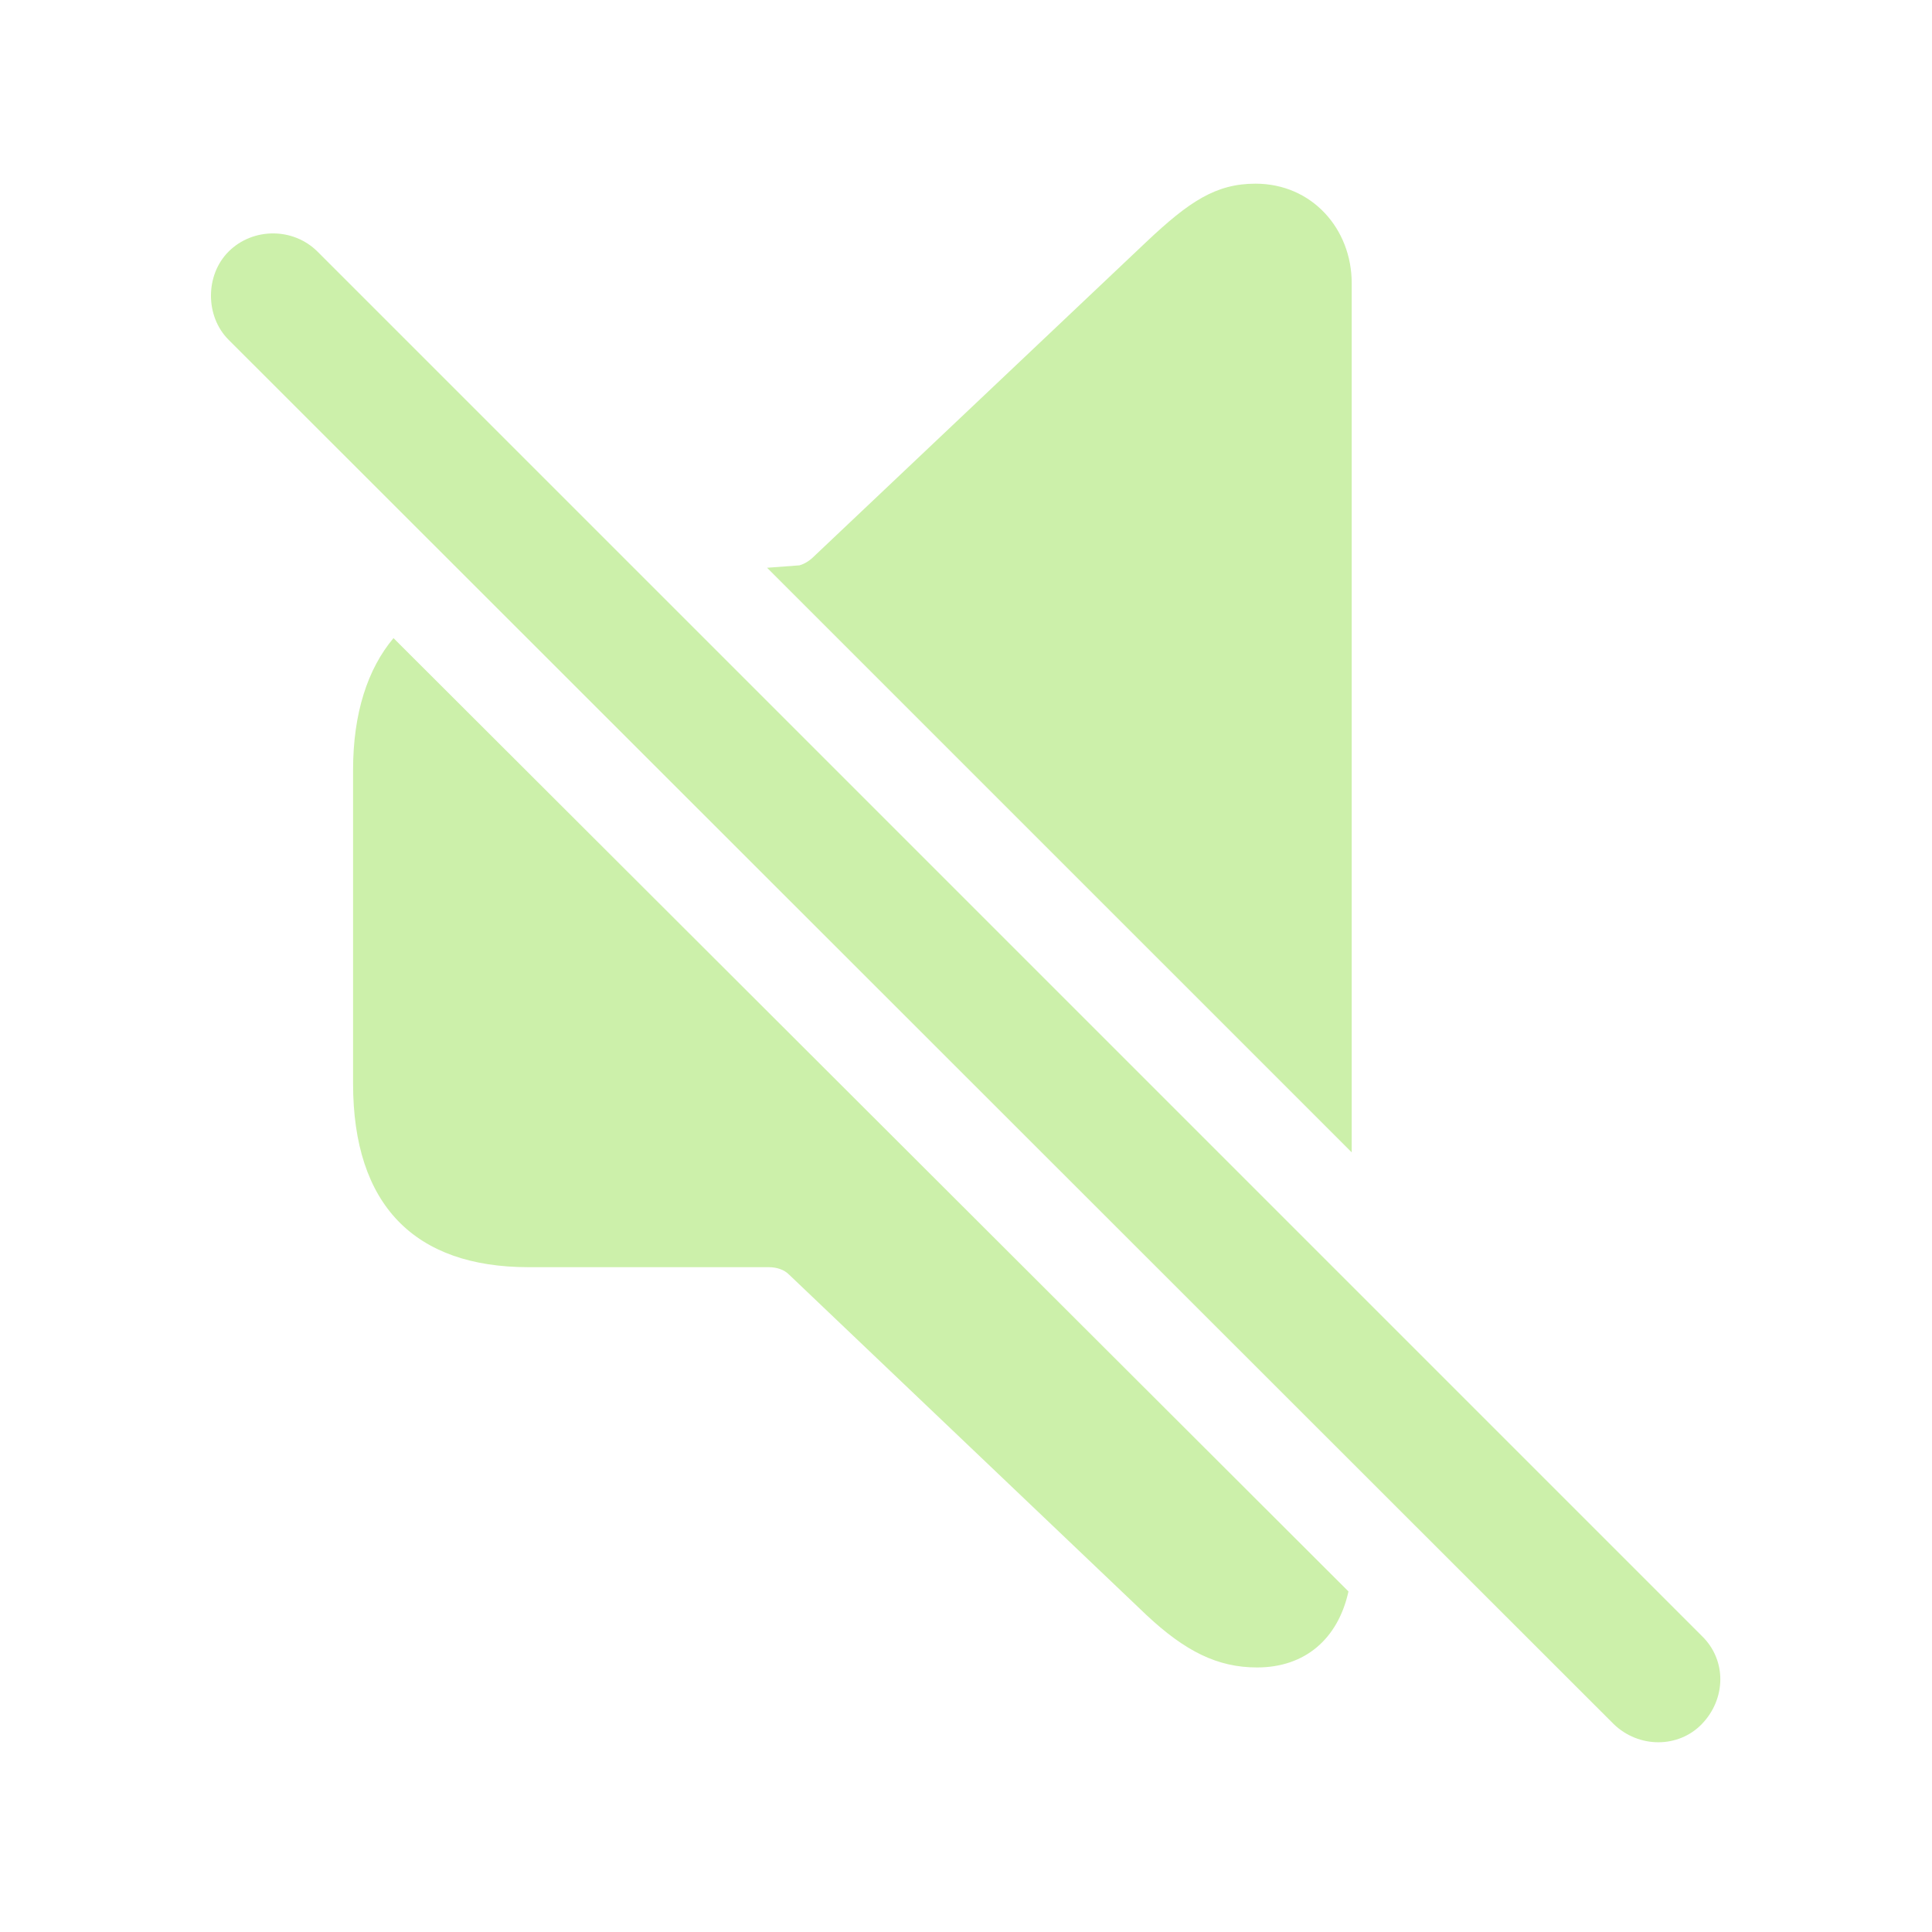
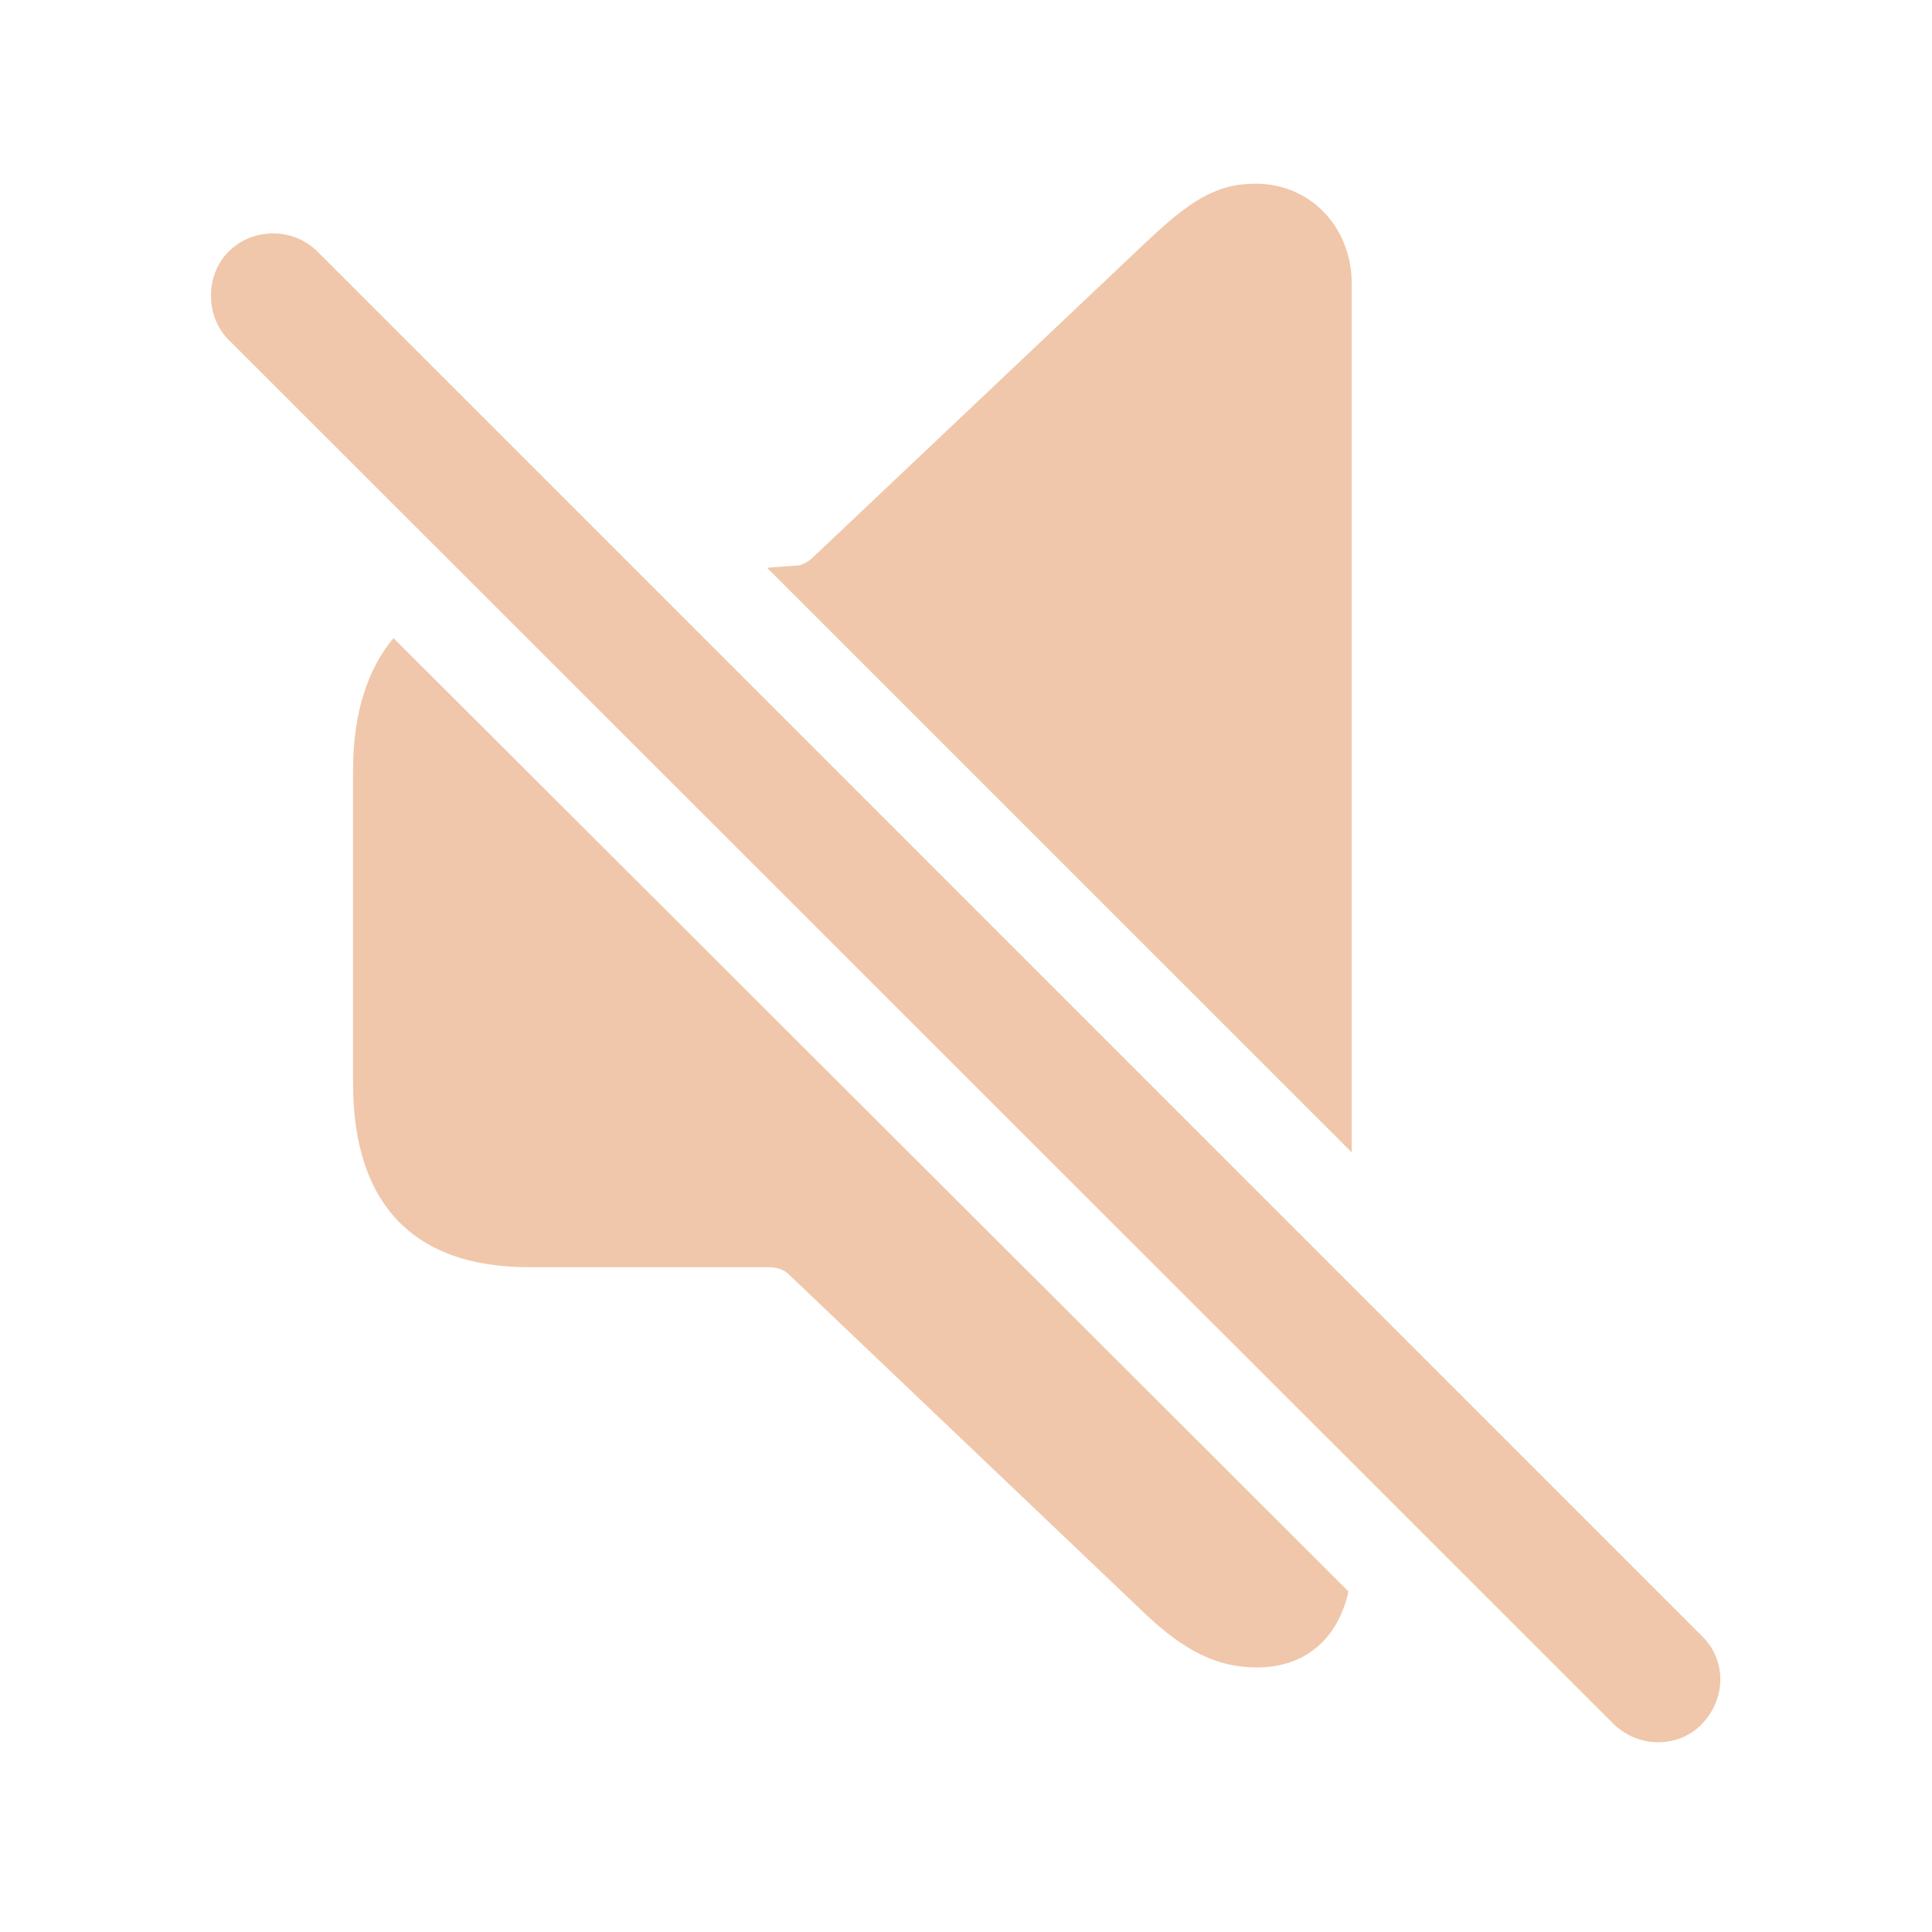
- <svg fill="#CCF0AA" width="120px" height="120px" viewBox="0 0 56 56">
+ <svg fill="#F0C7AA" width="120px" height="120px" viewBox="0 0 56 56">
  <path d="M 39.18 33.402 L 39.18 8.207 C 39.18 6.637 38.031 5.324 36.391 5.324 C 35.242 5.324 34.469 5.84 33.227 7.012 L 23.617 16.105 C 23.477 16.246 23.336 16.34 23.172 16.387 L 22.234 16.457 Z M 46.773 49.973 C 47.5 50.676 48.648 50.676 49.328 49.973 C 50.031 49.246 50.055 48.121 49.328 47.418 L 9.203 7.293 C 8.5 6.59 7.328 6.59 6.625 7.293 C 5.945 7.973 5.945 9.168 6.625 9.848 Z M 36.437 48.332 C 37.82 48.332 38.781 47.512 39.086 46.129 L 11.406 18.496 C 10.656 19.387 10.234 20.676 10.234 22.316 L 10.234 31.41 C 10.234 34.926 12.015 36.73 15.32 36.73 L 22.281 36.73 C 22.515 36.73 22.727 36.801 22.867 36.941 L 33.227 46.809 C 34.352 47.863 35.289 48.332 36.437 48.332 Z" />
</svg>
